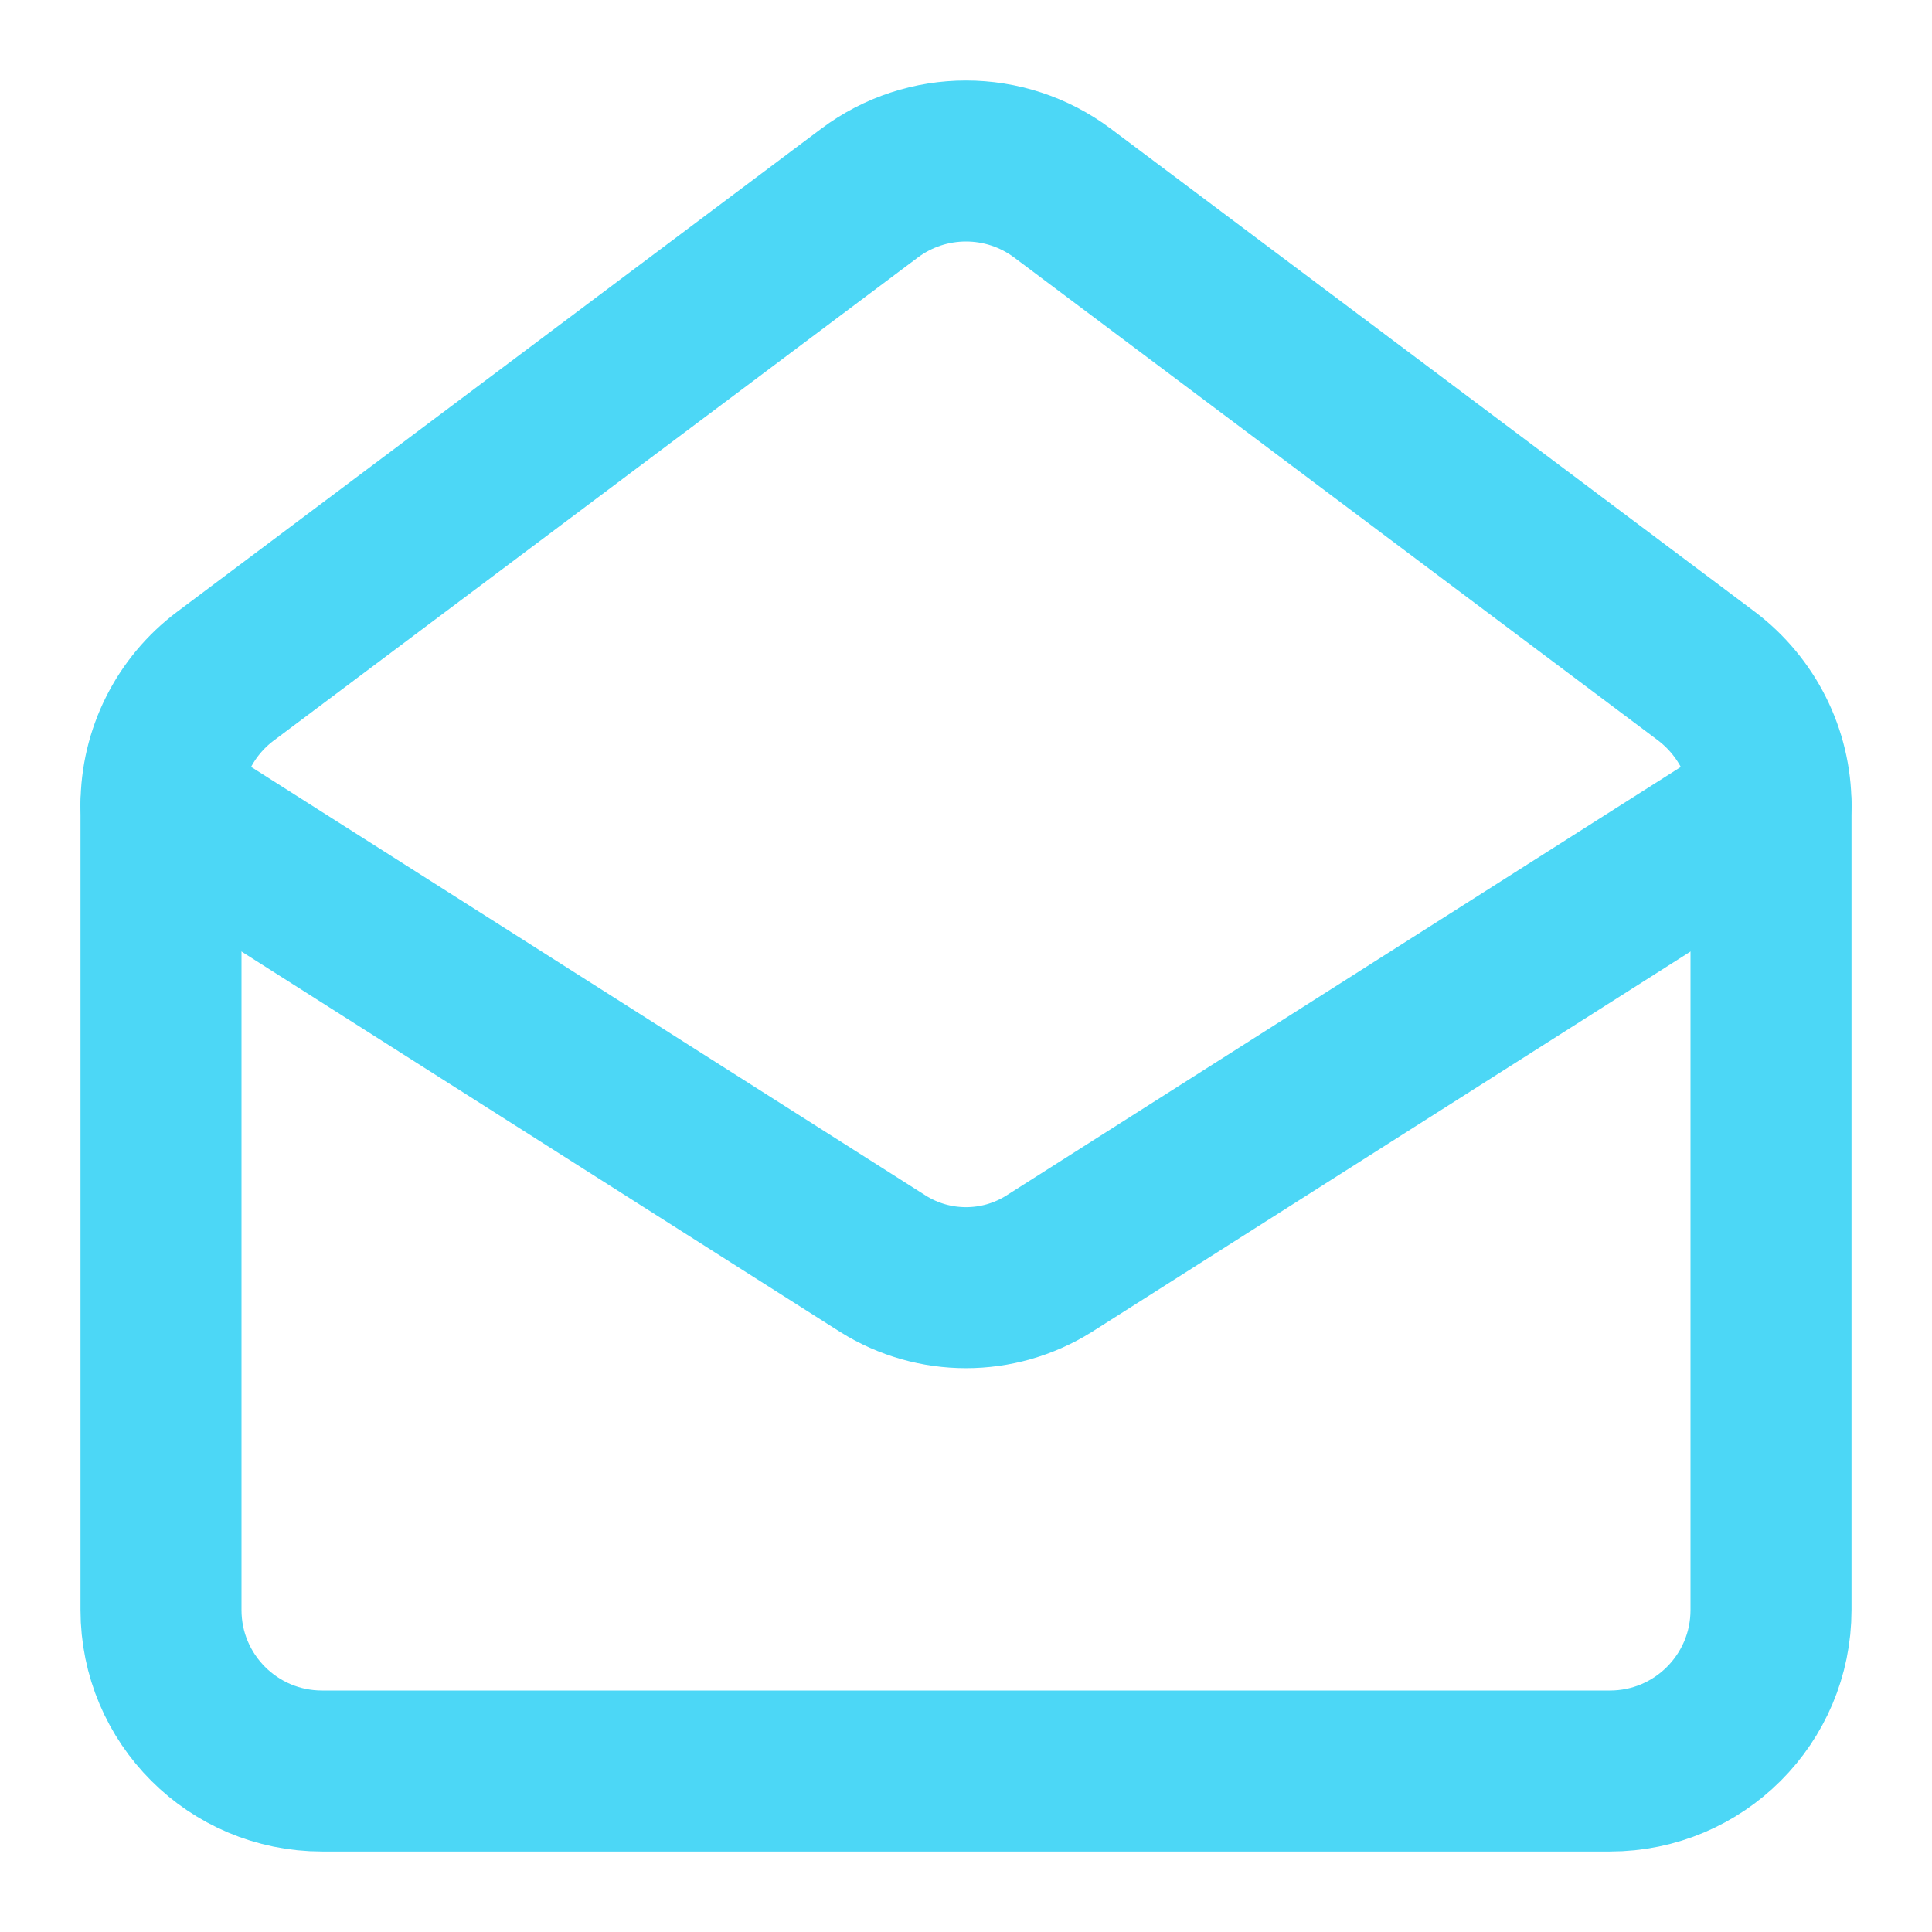
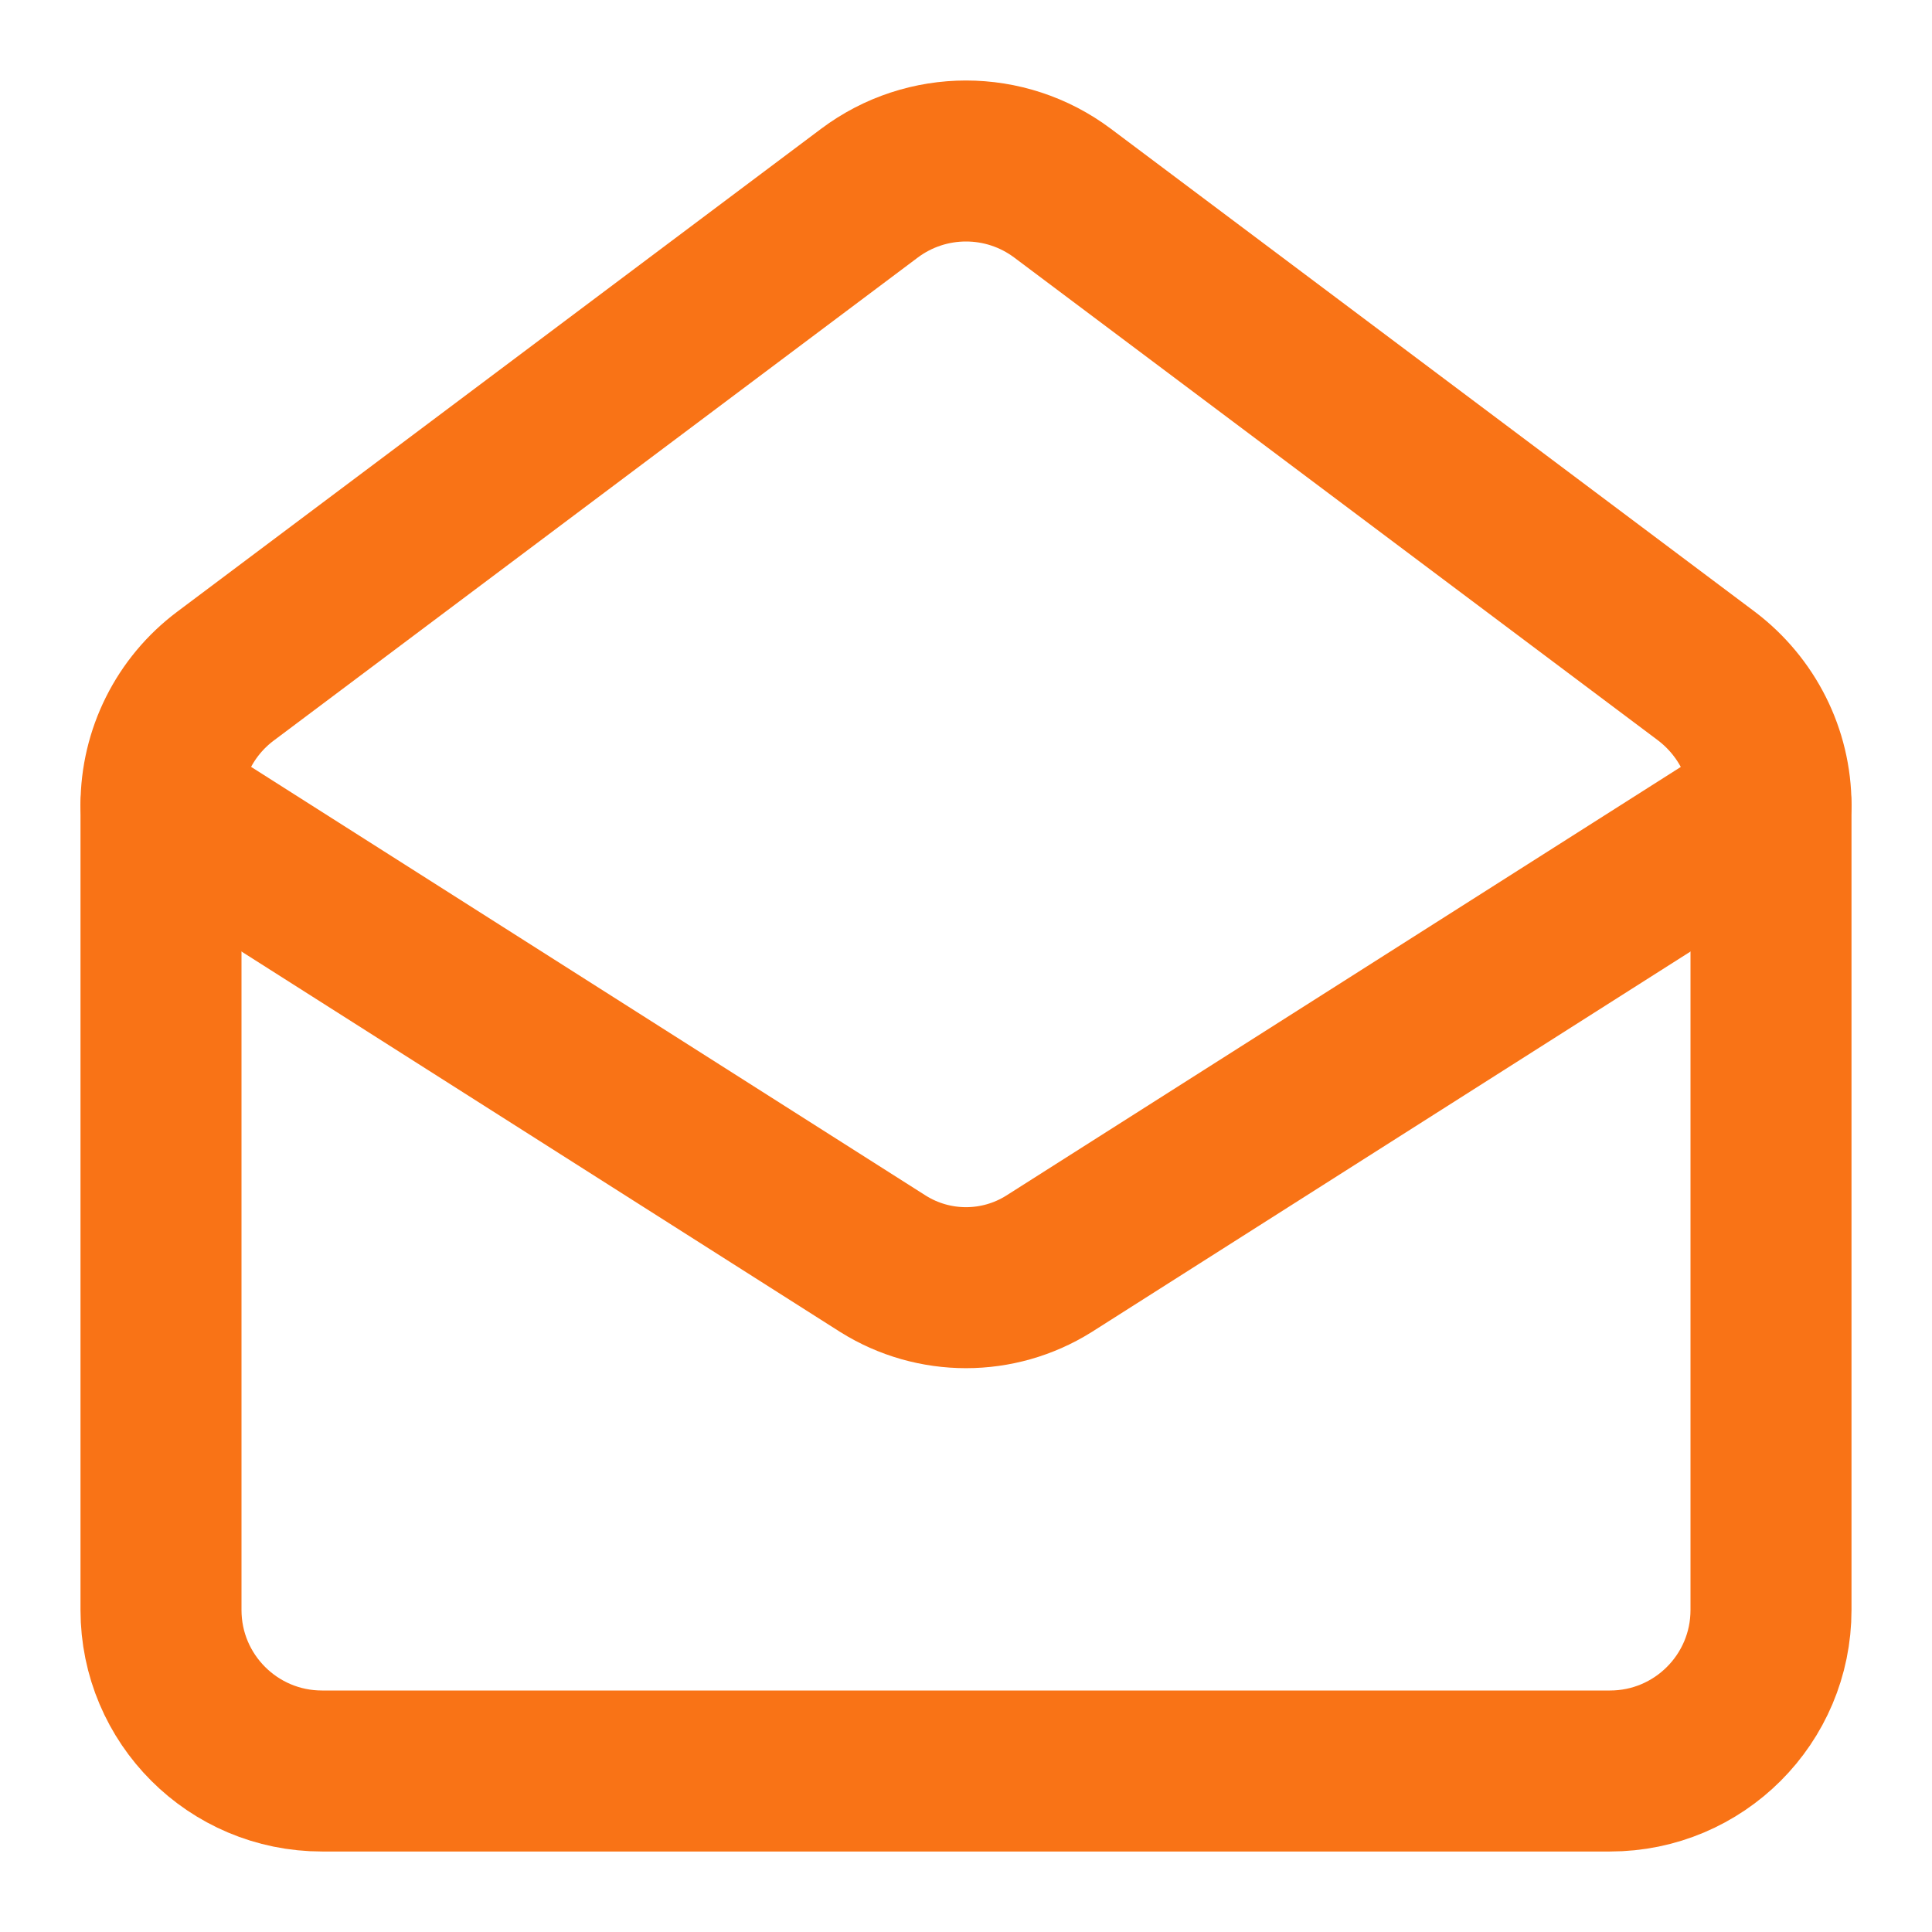
- <svg xmlns="http://www.w3.org/2000/svg" width="24" height="24" viewBox="0 0 24 24" fill="none" stroke="#4cd7f6" stroke-width="2" stroke-linecap="round" stroke-linejoin="round" class="lucide lucide-mail-open-icon lucide-mail-open">
+ <svg xmlns="http://www.w3.org/2000/svg" width="24" height="24" viewBox="0 0 24 24" fill="none" stroke="#F97316" stroke-width="2" stroke-linecap="round" stroke-linejoin="round" class="lucide lucide-mail-open-icon lucide-mail-open">
  <path d="M21.2 8.4c.5.38.8.97.8 1.6v10a2 2 0 0 1-2 2H4a2 2 0 0 1-2-2V10a2 2 0 0 1 .8-1.6l8-6a2 2 0 0 1 2.4 0l8 6Z" />
  <path d="m22 10-8.97 5.7a1.94 1.94 0 0 1-2.06 0L2 10" />
</svg>
